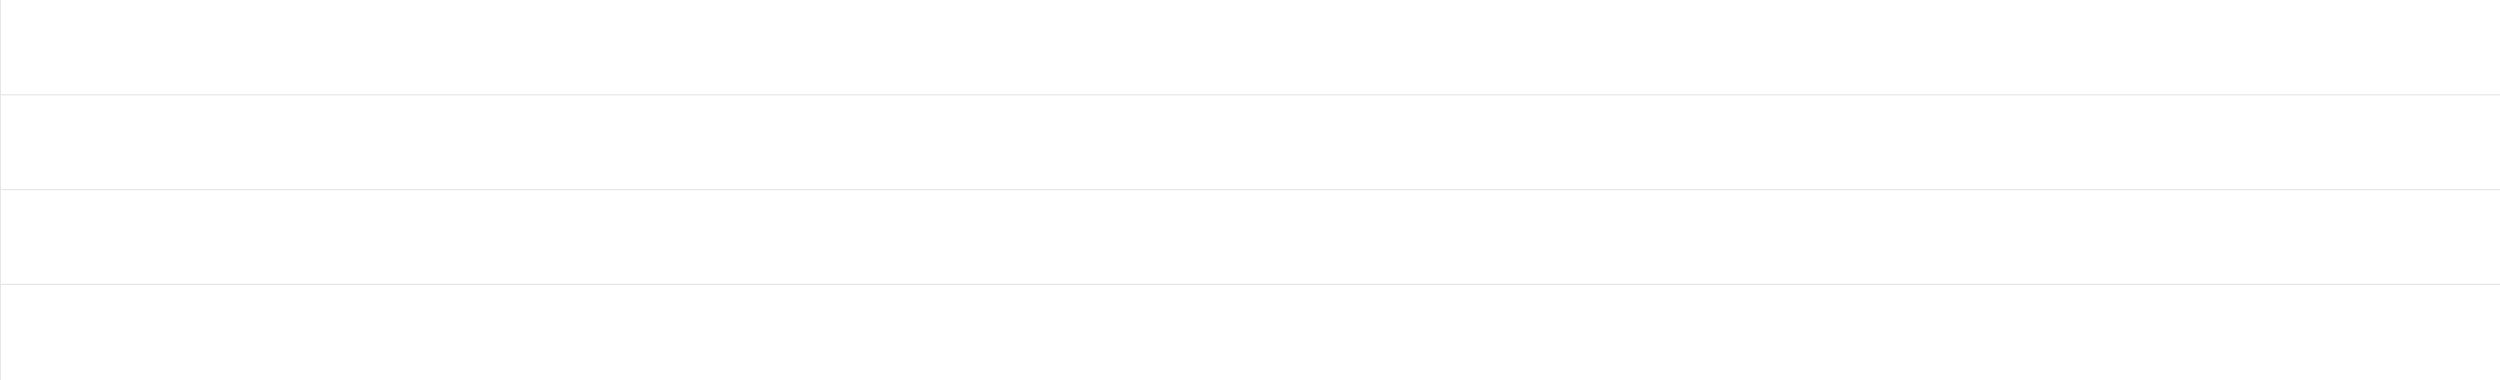
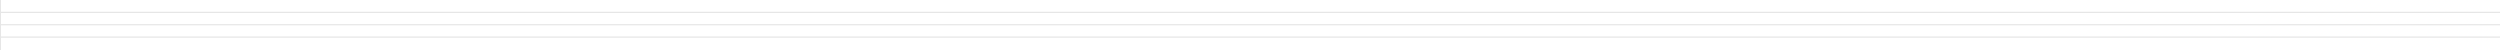
<svg xmlns="http://www.w3.org/2000/svg" width="100%" height="100%" version="1.1">
  <style type="text/css">
		* {
			cursor: pointer;
		}
		line {
			stroke: #e5e5e5;
			stroke-width: 0.35;
		}
		line.a {
			stroke: #f0f0f0;
		}
- 		#crossX, #crossY {
- 			stroke: #f77;
- 			stroke-width: 1;
- 		}
		text {
			font: 11px 'Open Sans', Verdana;
			fill: #696969;
+ 		}
+ 		#xpst {
+ 			transition: all 150ms ease-out;
		}
		.tickH {
			text-anchor: middle;
			fill: #222;
		}
		#pointText {
			text-anchor: end;
		}
		.back {
			fill: none;
			opacity: 1;
		}

		polyline {
			transition: all 400ms ease-out;
		}
+ 
	</style>
  <rect x="0" y="0" width="100%" height="100%" style="fill:none" />
  <line x1="0" y1="50%" x2="100%" y2="50%" />
  <line x1="0" y1="25%" x2="100%" y2="25%" />
  <line x1="0" y1="75%" x2="100%" y2="75%" />
  <line x1="0" y1="0%" x2="0" y2="100%" id="tick0" />
  <line x1="0" y1="0%" x2="0" y2="100%" id="tick1" />
  <line x1="0" y1="0%" x2="0" y2="100%" id="tick2" />
  <line x1="0" y1="0%" x2="0" y2="100%" id="tick3" />
  <line x1="0" y1="0%" x2="0" y2="100%" id="tick4" />
  <line x1="0" y1="0%" x2="0" y2="100%" id="tick5" />
  <line x1="0" y1="0%" x2="0" y2="100%" id="tick6" />
  <line x1="0" y1="0%" x2="0" y2="100%" id="tick7" />
  <line x1="0" y1="0%" x2="0" y2="100%" id="tick8" />
  <line x1="0" y1="0%" x2="0" y2="100%" id="tick9" />
  <line x1="0" y1="0%" x2="0" y2="100%" id="tick10" />
  <line x1="0" y1="0%" x2="0" y2="100%" id="tick11" />
  <line x1="0" y1="0%" x2="0" y2="100%" id="tick12" />
  <line x1="0" y1="0%" x2="0" y2="100%" id="tick13" />
  <line x1="0" y1="0%" x2="0" y2="100%" id="tick14" />
  <line x1="0" y1="0%" x2="0" y2="100%" id="tick15" />
  <line x1="0" y1="0%" x2="0" y2="100%" id="tick16" />
  <line x1="0" y1="0%" x2="0" y2="100%" id="tick17" />
  <line x1="0" y1="0%" x2="0" y2="100%" id="tick18" />
  <line x1="0" y1="0%" x2="0" y2="100%" id="tick19" />
  <line x1="0" y1="0%" x2="0" y2="100%" id="tick20" />
  <line x1="0" y1="0%" x2="0" y2="100%" id="tick21" />
  <line x1="0" y1="0%" x2="0" y2="100%" id="tick22" />
  <line x1="0" y1="0%" x2="0" y2="100%" id="tick23" />
  <text x="0" y="98%" class="tickH" id="h0" />
  <text x="0" y="98%" class="tickH" id="h1" />
  <text x="0" y="98%" class="tickH" id="h2" />
  <text x="0" y="98%" class="tickH" id="h3" />
  <text x="0" y="98%" class="tickH" id="h4" />
  <text x="0" y="98%" class="tickH" id="h5" />
  <text x="0" y="98%" class="tickH" id="h6" />
  <text x="0" y="98%" class="tickH" id="h7" />
  <text x="0" y="98%" class="tickH" id="h8" />
  <text x="0" y="98%" class="tickH" id="h9" />
  <text x="0" y="98%" class="tickH" id="h10" />
  <text x="0" y="98%" class="tickH" id="h11" />
  <text x="0" y="98%" class="tickH" id="h12" />
  <g id="xpst">
    <text x="40" y="26%" id="xpst0" />
    <text x="40" y="51%" id="xpst1" />
    <text x="40" y="76%" id="xpst2" />
  </g>
  <polyline id="polyTx" style="stroke-width:1" points="" />
  <polyline id="polyRx" style="stroke-width:1" points="" />
  <g id="pointGroup" visibility="hidden">
    <rect x="490" y="0" width="268" height="15" id="pointTextBack" class="back" />
    <text x="99%" y="12" id="pointText" />
  </g>
  <rect x="0" y="0" width="40" height="100%" id="maxTextBack" class="back" />
  <text x="-5%" y="20" transform="rotate(-90)" text-anchor="end" id="maxText" />
-   <g id="cross" visibility="hidden">
-     <line x1="0" y1="0" x2="0" y2="0" id="crossX" />
-     <line x1="0" y1="0" x2="0" y2="0" id="crossY" />
-     <rect x="0" y="-100" width="10" height="35" id="crossTextBack" class="back" />
-     <text x="0" y="-50" id="crossTime" />
-     <text x="0" y="0" id="crossText" />
-   </g>
</svg>
